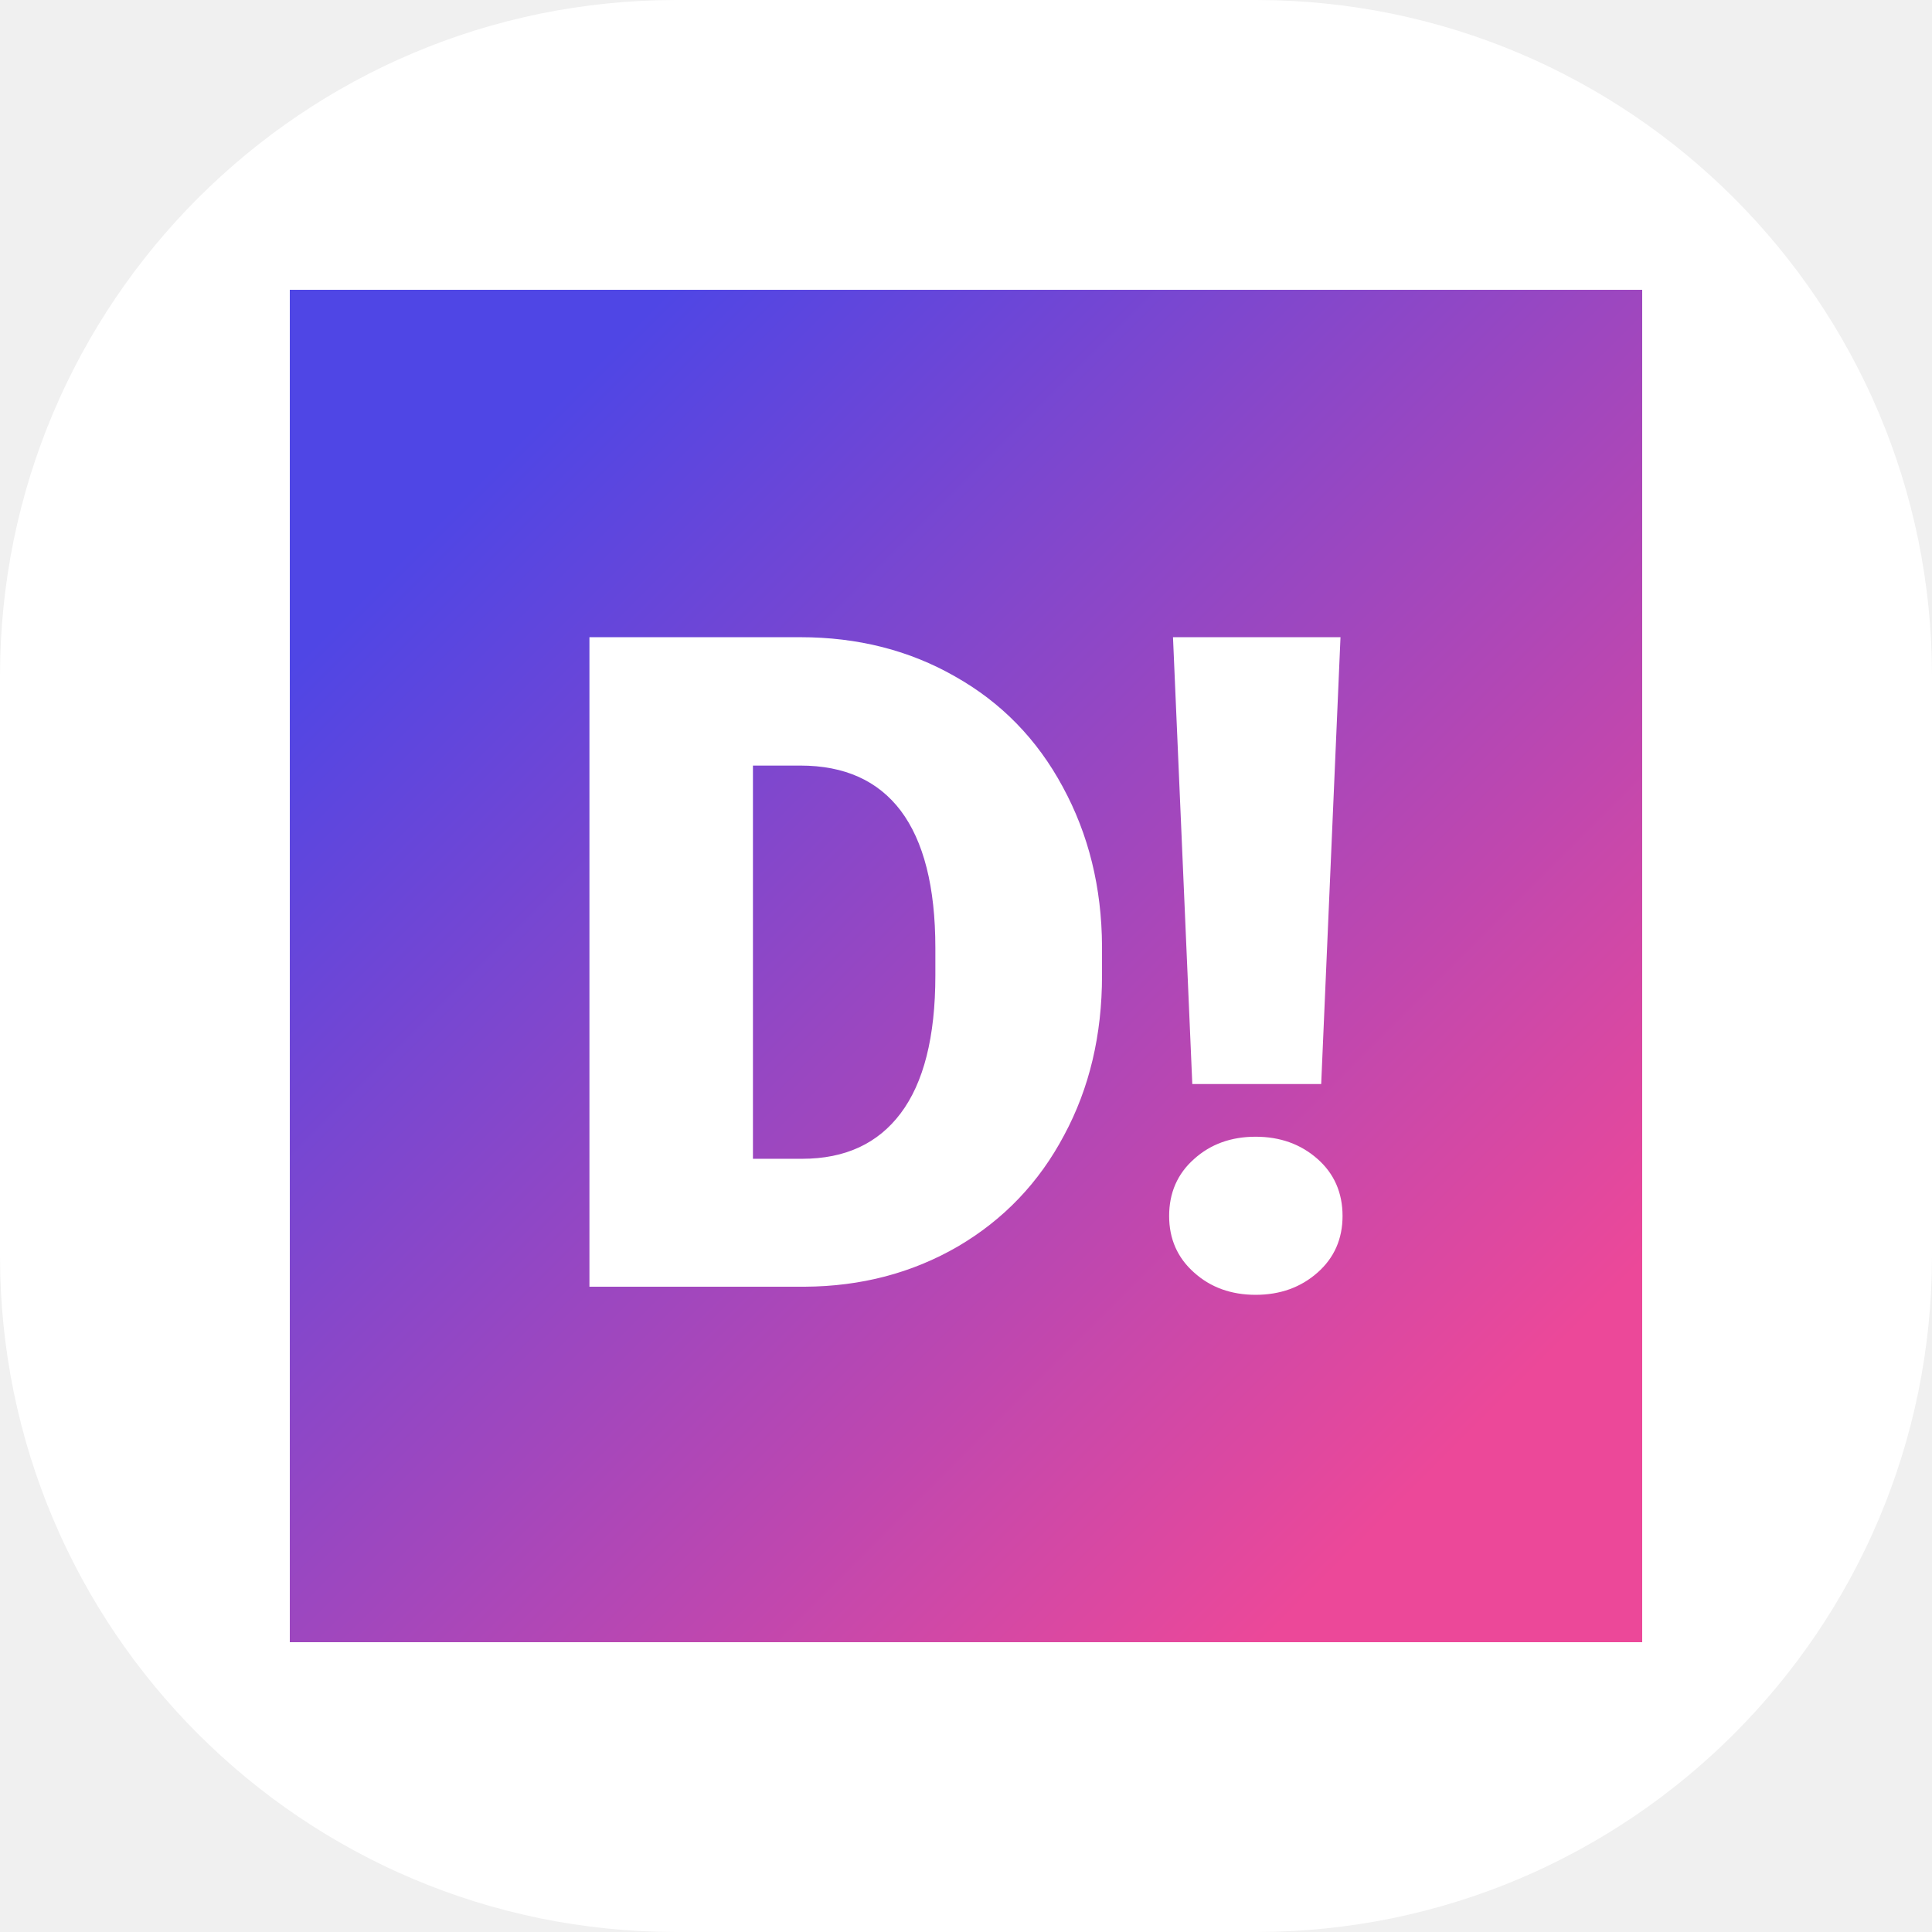
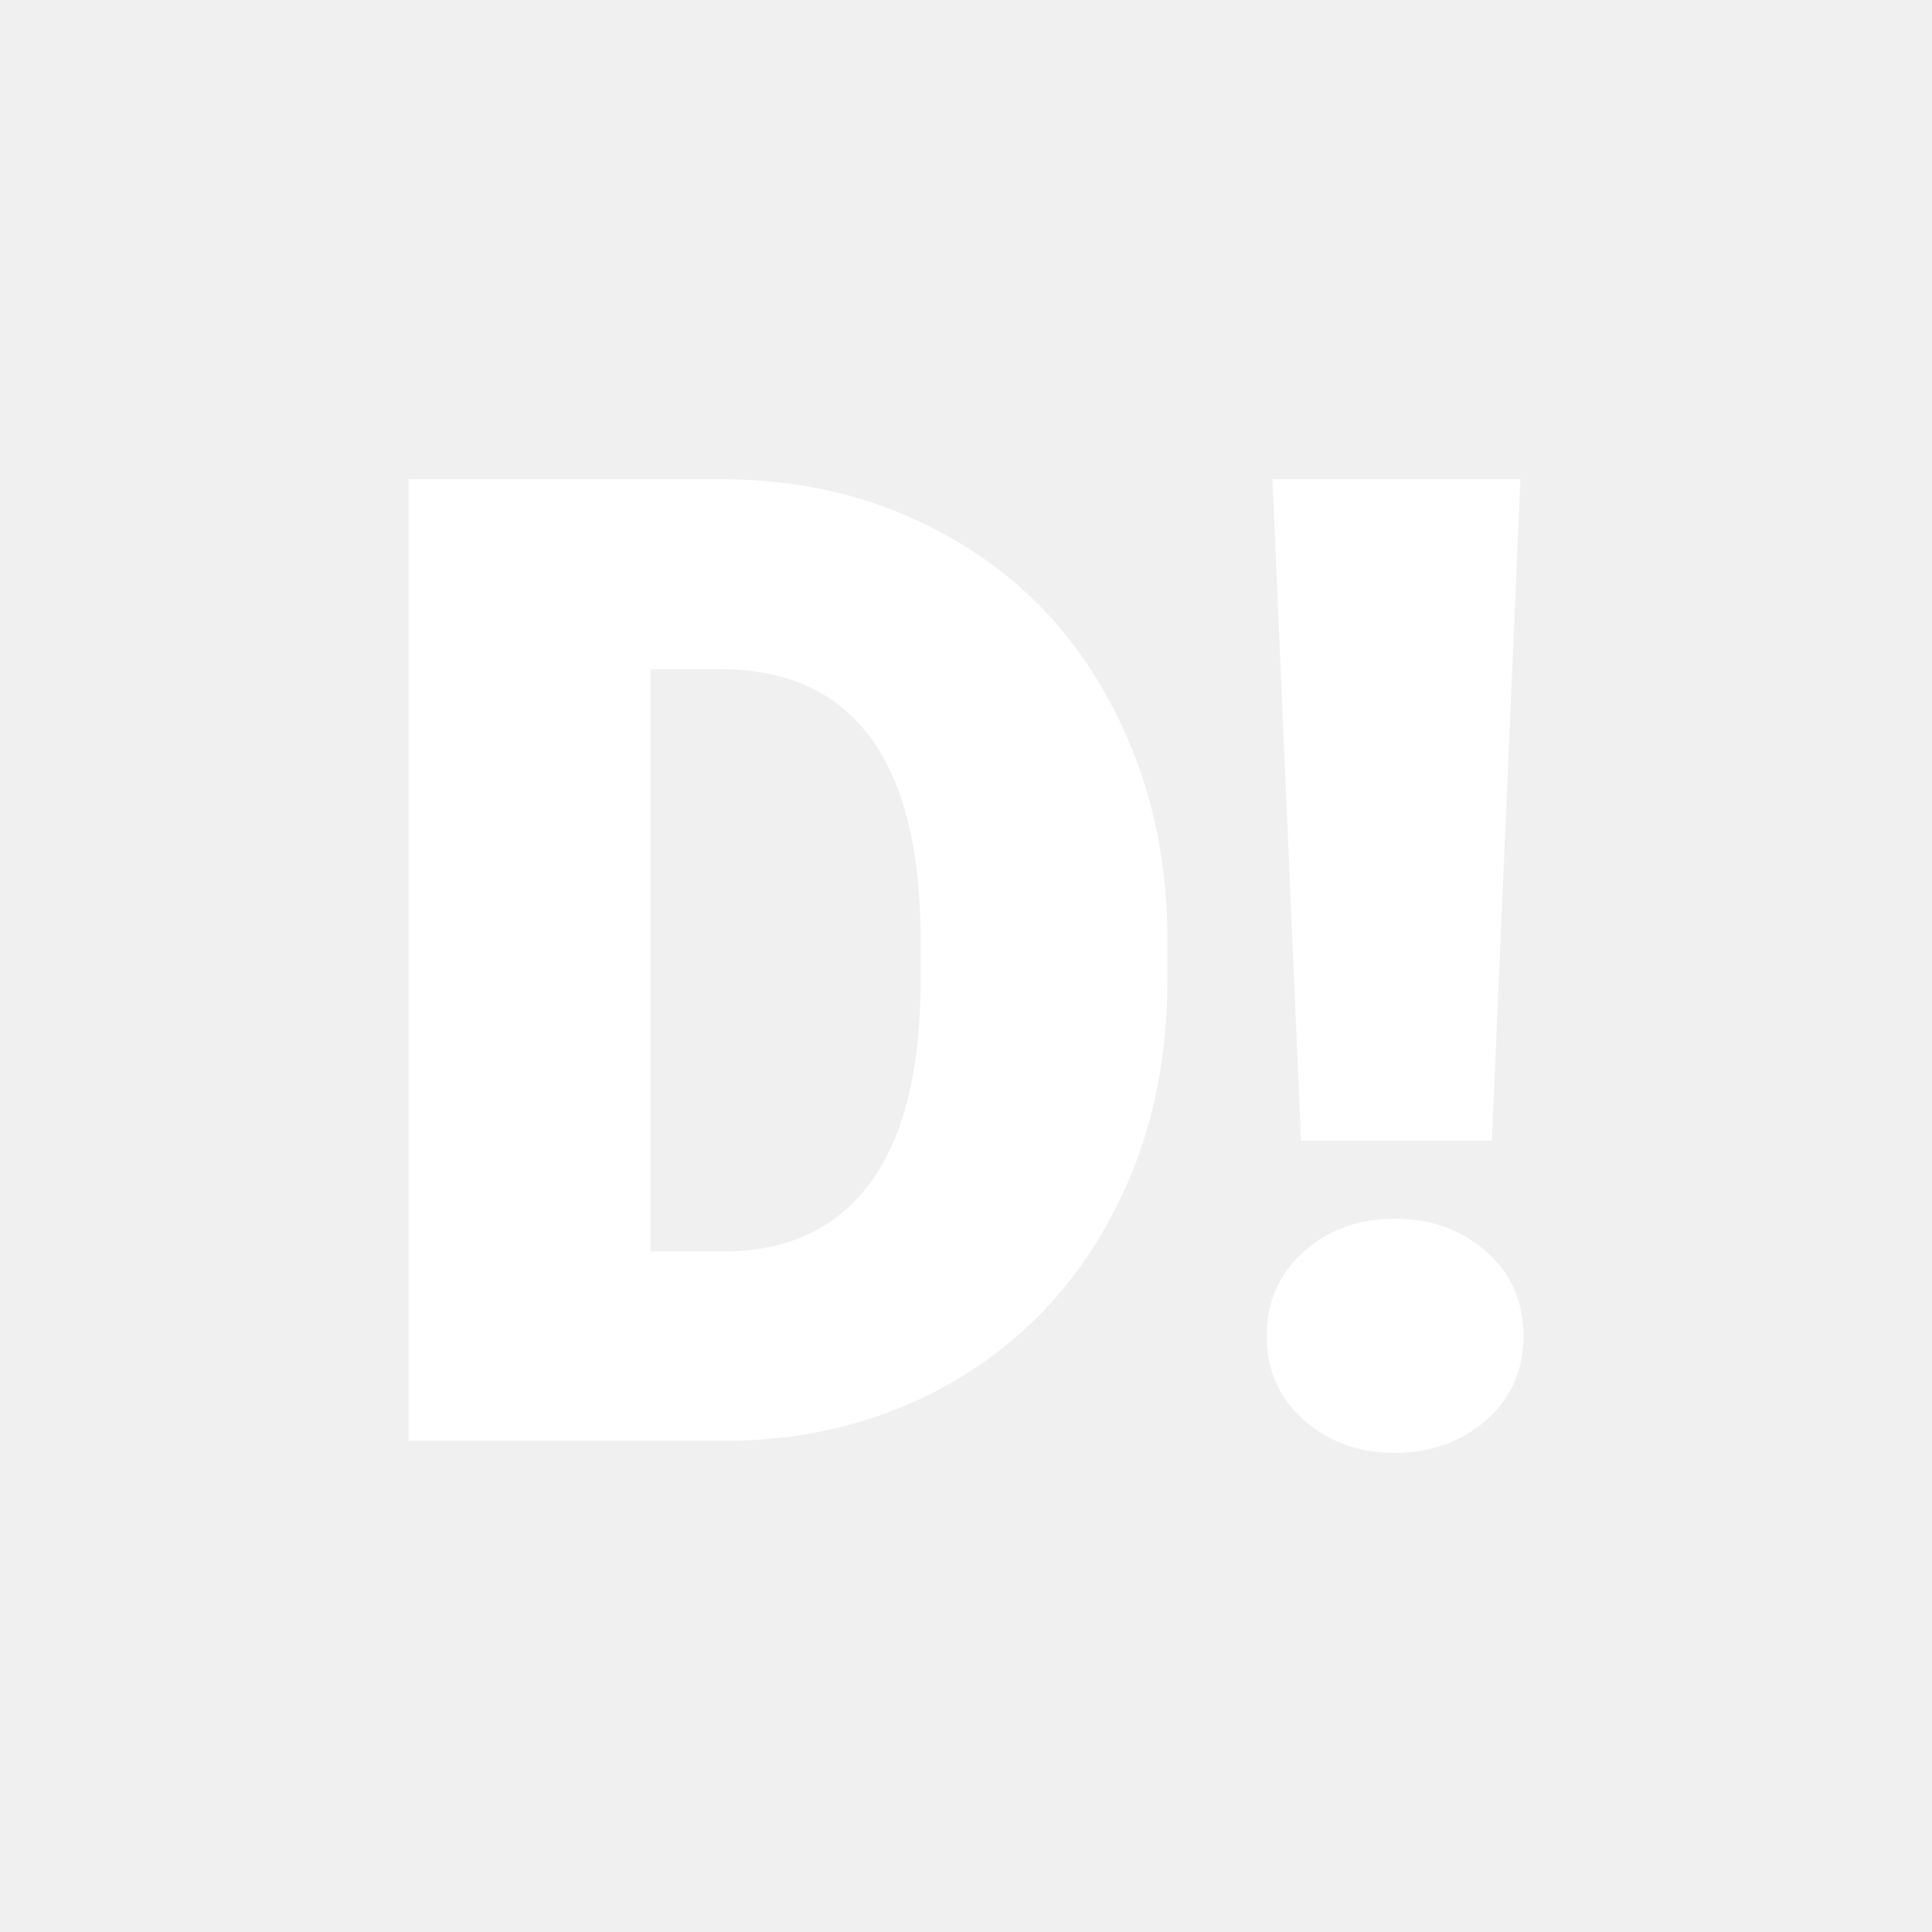
- <svg xmlns="http://www.w3.org/2000/svg" version="1.1" width="1000" height="1000">
-   <g clip-path="url(#SvgjsClipPath1018)">
-     <rect width="1000" height="1000" fill="#ffffff" />
-     <g transform="matrix(3.5,0,0,3.5,150,150)">
-       <svg version="1.1" width="200" height="200">
-         <svg version="1.1" viewBox="0 0 200 200">
-           <rect width="200" height="200" fill="url('#gradient')" />
-           <defs>
-             <linearGradient id="gradient" gradientTransform="rotate(45 0.5 0.5)">
-               <stop offset="0%" stop-color="#4f46e5" />
-               <stop offset="100%" stop-color="#ec4899" />
-             </linearGradient>
-             <clipPath id="SvgjsClipPath1018">
-               <rect width="1000" height="1000" x="0" y="0" rx="350" ry="350" />
-             </clipPath>
-           </defs>
-           <g>
-             <g fill="#ffffff" transform="matrix(6.661147,0,0,6.661147,37.85044,146.7627)" stroke="#ffffff" stroke-width="0.2">
-               <path d="M5.75 0L1.07 0L1.07-14.22L5.65-14.22Q7.54-14.22 9.04-13.36Q10.55-12.51 11.39-10.95Q12.24-9.39 12.25-7.46L12.25-7.46L12.25-6.81Q12.25-4.85 11.42-3.31Q10.60-1.76 9.10-0.88Q7.60-0.01 5.75 0L5.75 0ZM5.65-11.57L4.50-11.57L4.50-2.64L5.69-2.64Q7.17-2.64 7.96-3.69Q8.75-4.74 8.75-6.81L8.75-6.81L8.75-7.42Q8.75-9.48 7.96-10.53Q7.17-11.57 5.65-11.57L5.65-11.57ZM17.54-14.22L17.12-4.50L14.45-4.50L14.03-14.22L17.54-14.22ZM13.94-1.47L13.94-1.47Q13.94-2.20 14.46-2.66Q14.98-3.13 15.76-3.13Q16.54-3.13 17.07-2.66Q17.59-2.20 17.59-1.47Q17.59-0.75 17.07-0.29Q16.54 0.18 15.76 0.18Q14.98 0.18 14.46-0.29Q13.94-0.75 13.94-1.47Z" />
-             </g>
-           </g>
-         </svg>
-       </svg>
+ <svg xmlns="http://www.w3.org/2000/svg" version="1.1" width="200" height="200">
+   <svg version="1.1" viewBox="0 0 200 200">
+     <rect width="200" height="200" fill="url('#gradient')" />
+     <defs>
+       <linearGradient id="SvgjsLinearGradient1023" gradientTransform="rotate(45 0.5 0.5)">
+         <stop offset="0%" stop-color="#4f46e5" />
+         <stop offset="100%" stop-color="#ec4899" />
+       </linearGradient>
+     </defs>
+     <g>
+       <g fill="#ffffff" transform="matrix(6.903371,0,0,6.903371,35.59049,148.4631)" stroke="#ffffff" stroke-width="0.2">
+         <path d="M5.75 0L1.07 0L1.07-14.22L5.65-14.22Q7.54-14.22 9.04-13.36Q10.55-12.51 11.39-10.95Q12.24-9.39 12.25-7.46L12.25-7.46L12.25-6.81Q12.25-4.85 11.42-3.31Q10.60-1.76 9.10-0.88Q7.60-0.01 5.75 0L5.75 0ZM5.65-11.57L4.50-11.57L4.50-2.64L5.69-2.64Q7.17-2.64 7.96-3.69Q8.75-4.74 8.75-6.81L8.75-6.81L8.75-7.42Q8.75-9.48 7.96-10.53Q7.17-11.57 5.65-11.57L5.65-11.57ZM17.54-14.22L17.12-4.50L14.45-4.50L14.03-14.22L17.54-14.22ZM13.94-1.47L13.94-1.47Q13.94-2.20 14.46-2.66Q14.98-3.13 15.76-3.13Q16.54-3.13 17.07-2.66Q17.59-2.20 17.59-1.47Q17.59-0.75 17.07-0.29Q16.54 0.18 15.76 0.18Q14.98 0.18 14.46-0.29Q13.94-0.75 13.94-1.47Z" />
+       </g>
    </g>
-   </g>
+   </svg>
+   <style>@media (prefers-color-scheme: light) { :root { filter: none; } }
+ @media (prefers-color-scheme: dark) { :root { filter: none; } }
+ </style>
</svg>
